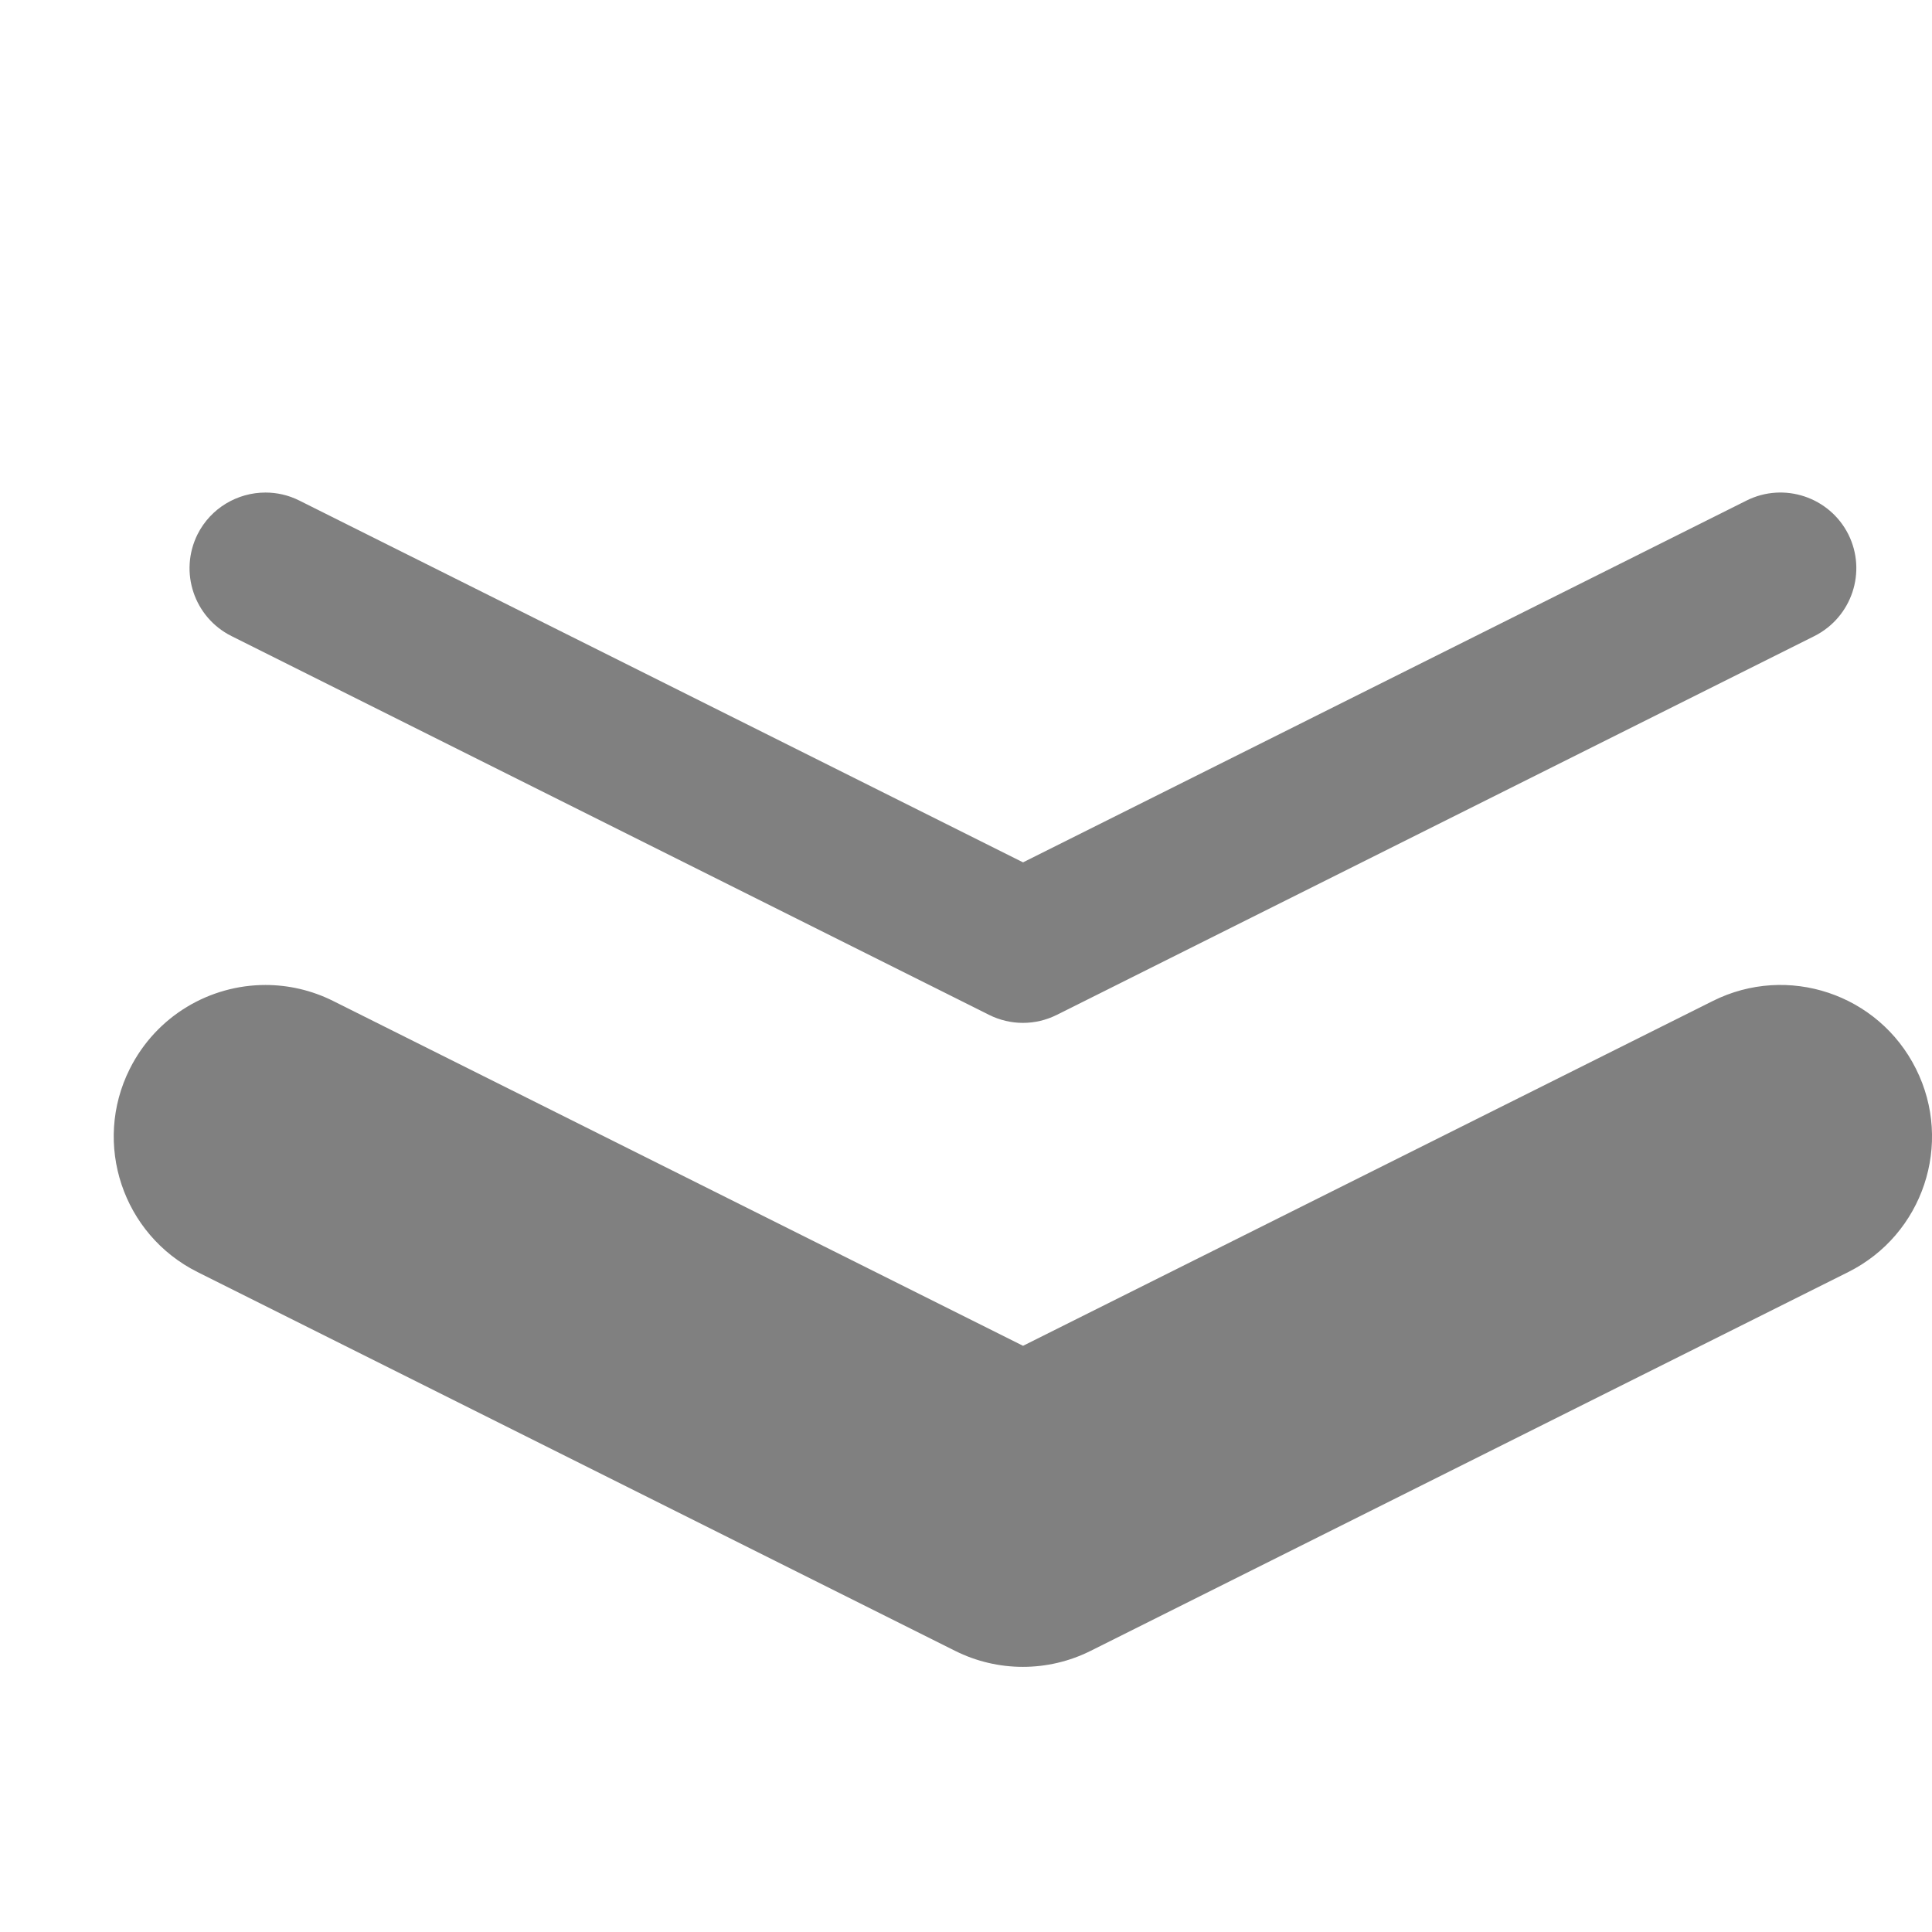
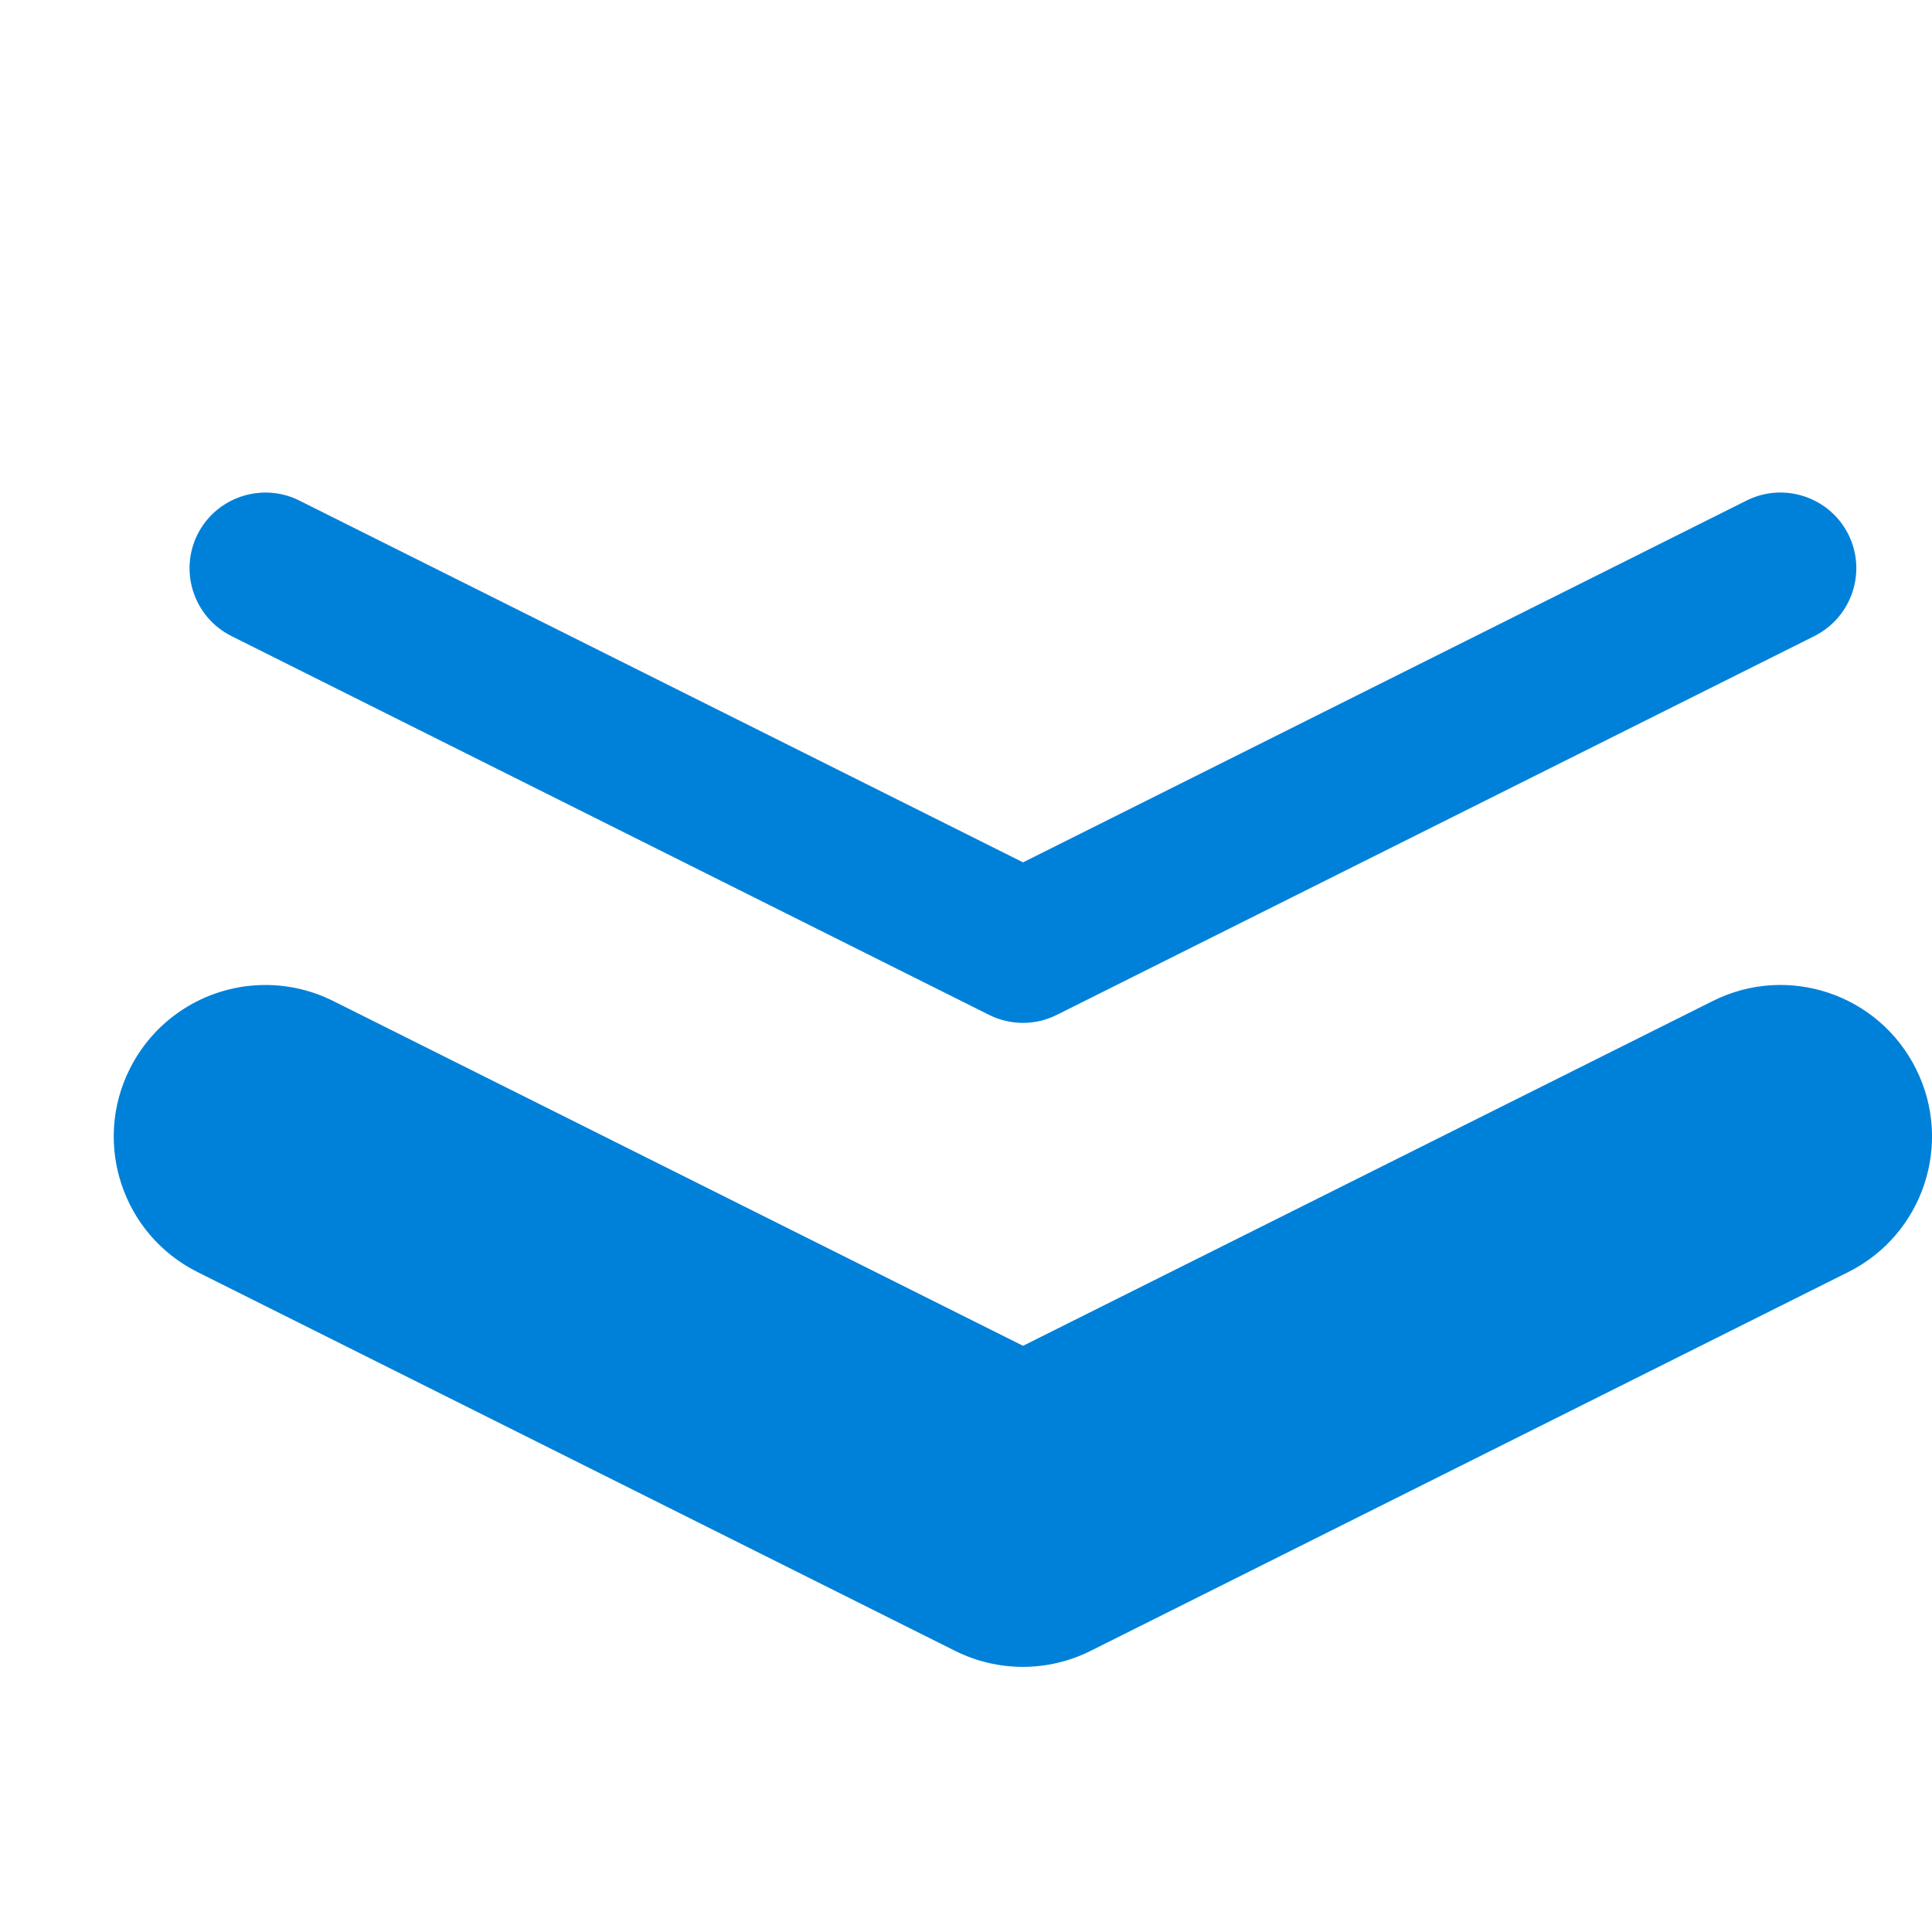
<svg xmlns="http://www.w3.org/2000/svg" viewBox="0 0 17 17" version="1.1" class="si-glyph si-glyph-arrow-thick-thin-down">
  <defs />
  <g stroke="none" stroke-width="1" fill="none" fill-rule="evenodd">
-     <g transform="translate(1, 4)" fill="#808080">
+     <g transform="translate(1, 4)" fill="#0081d9">
      <path d="M1.336,4.667 C1.535,4.667 1.74,4.712 1.932,4.808 L8.002,7.842 L14.071,4.808 C14.73,4.478 15.53,4.746 15.859,5.405 C16.189,6.063 15.921,6.864 15.263,7.193 L8.597,10.526 C8.222,10.714 7.779,10.714 7.404,10.526 L0.738,7.193 C0.08,6.864 -0.188,6.063 0.142,5.405 C0.377,4.937 0.847,4.667 1.336,4.667 L1.336,4.667 Z" class="si-glyph-fill" />
      <path d="M1.336,0.334 C1.436,0.334 1.537,0.356 1.633,0.404 L8.002,3.588 L14.369,0.404 C14.698,0.24 15.098,0.373 15.264,0.702 C15.428,1.031 15.295,1.431 14.965,1.597 L8.299,4.93 C8.111,5.024 7.891,5.024 7.703,4.93 L1.037,1.597 C0.707,1.432 0.574,1.032 0.738,0.702 C0.855,0.469 1.091,0.334 1.336,0.334 L1.336,0.334 Z" class="si-glyph-fill" />
    </g>
  </g>
</svg>
